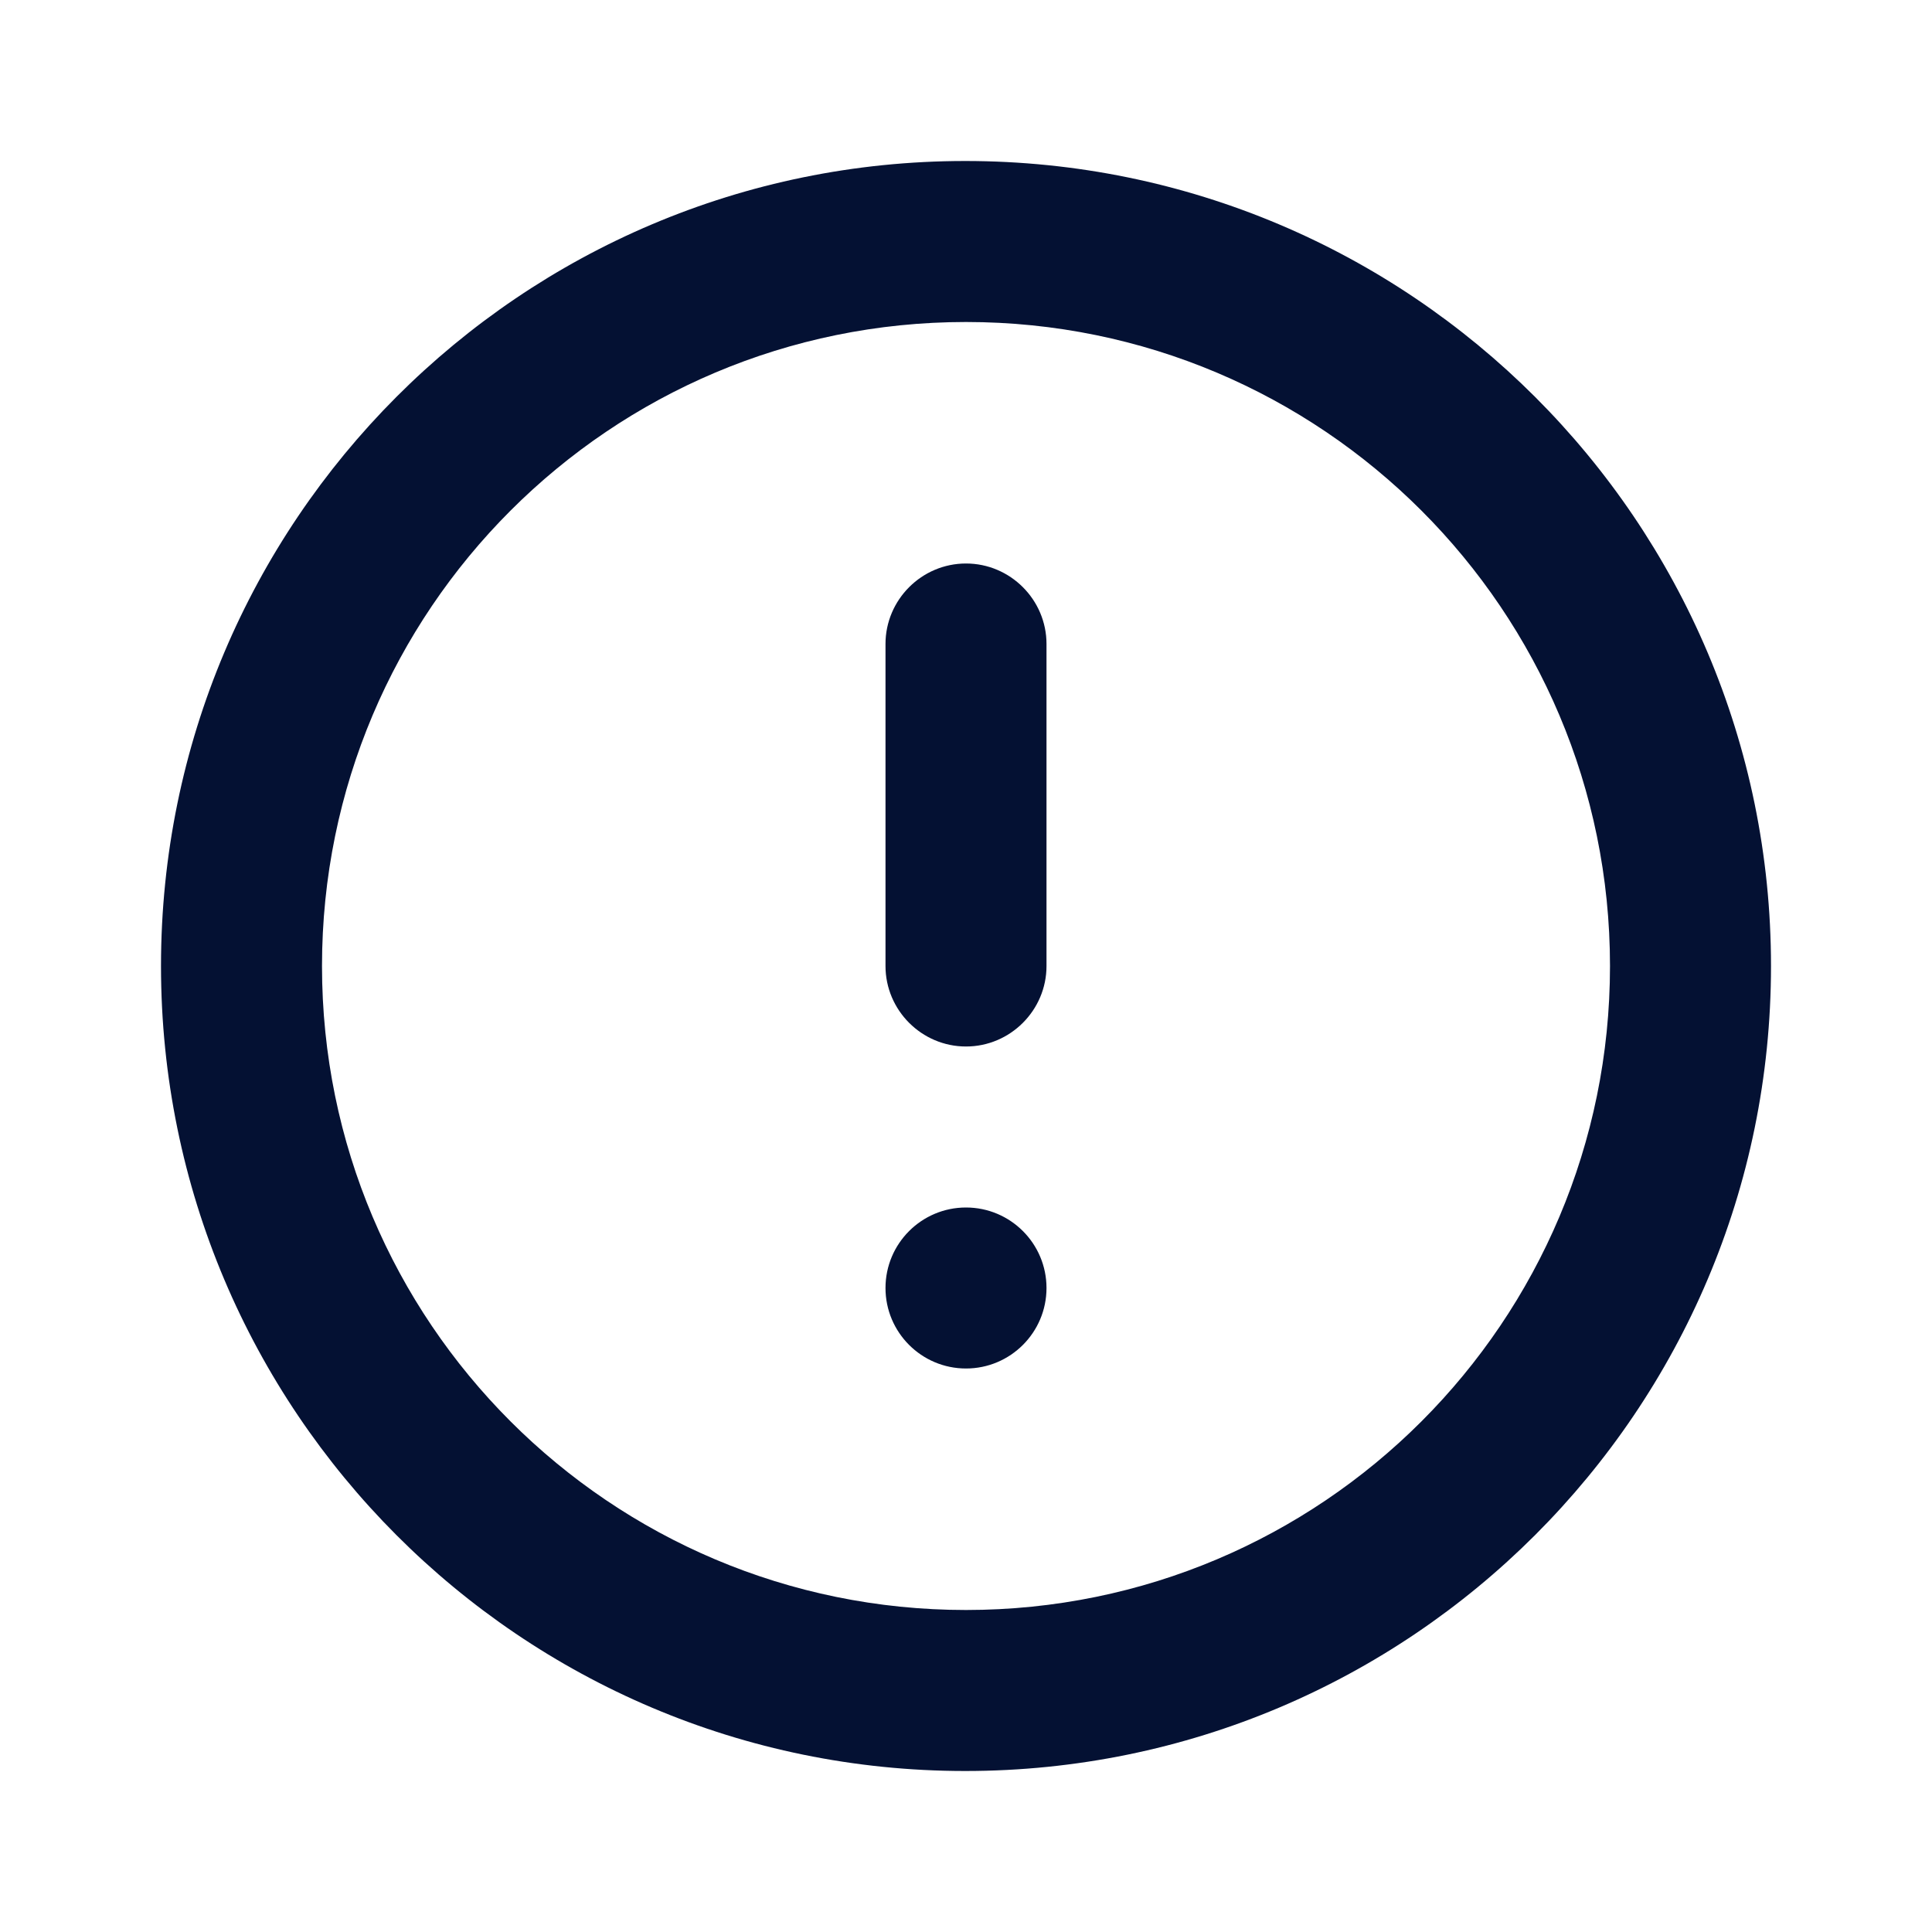
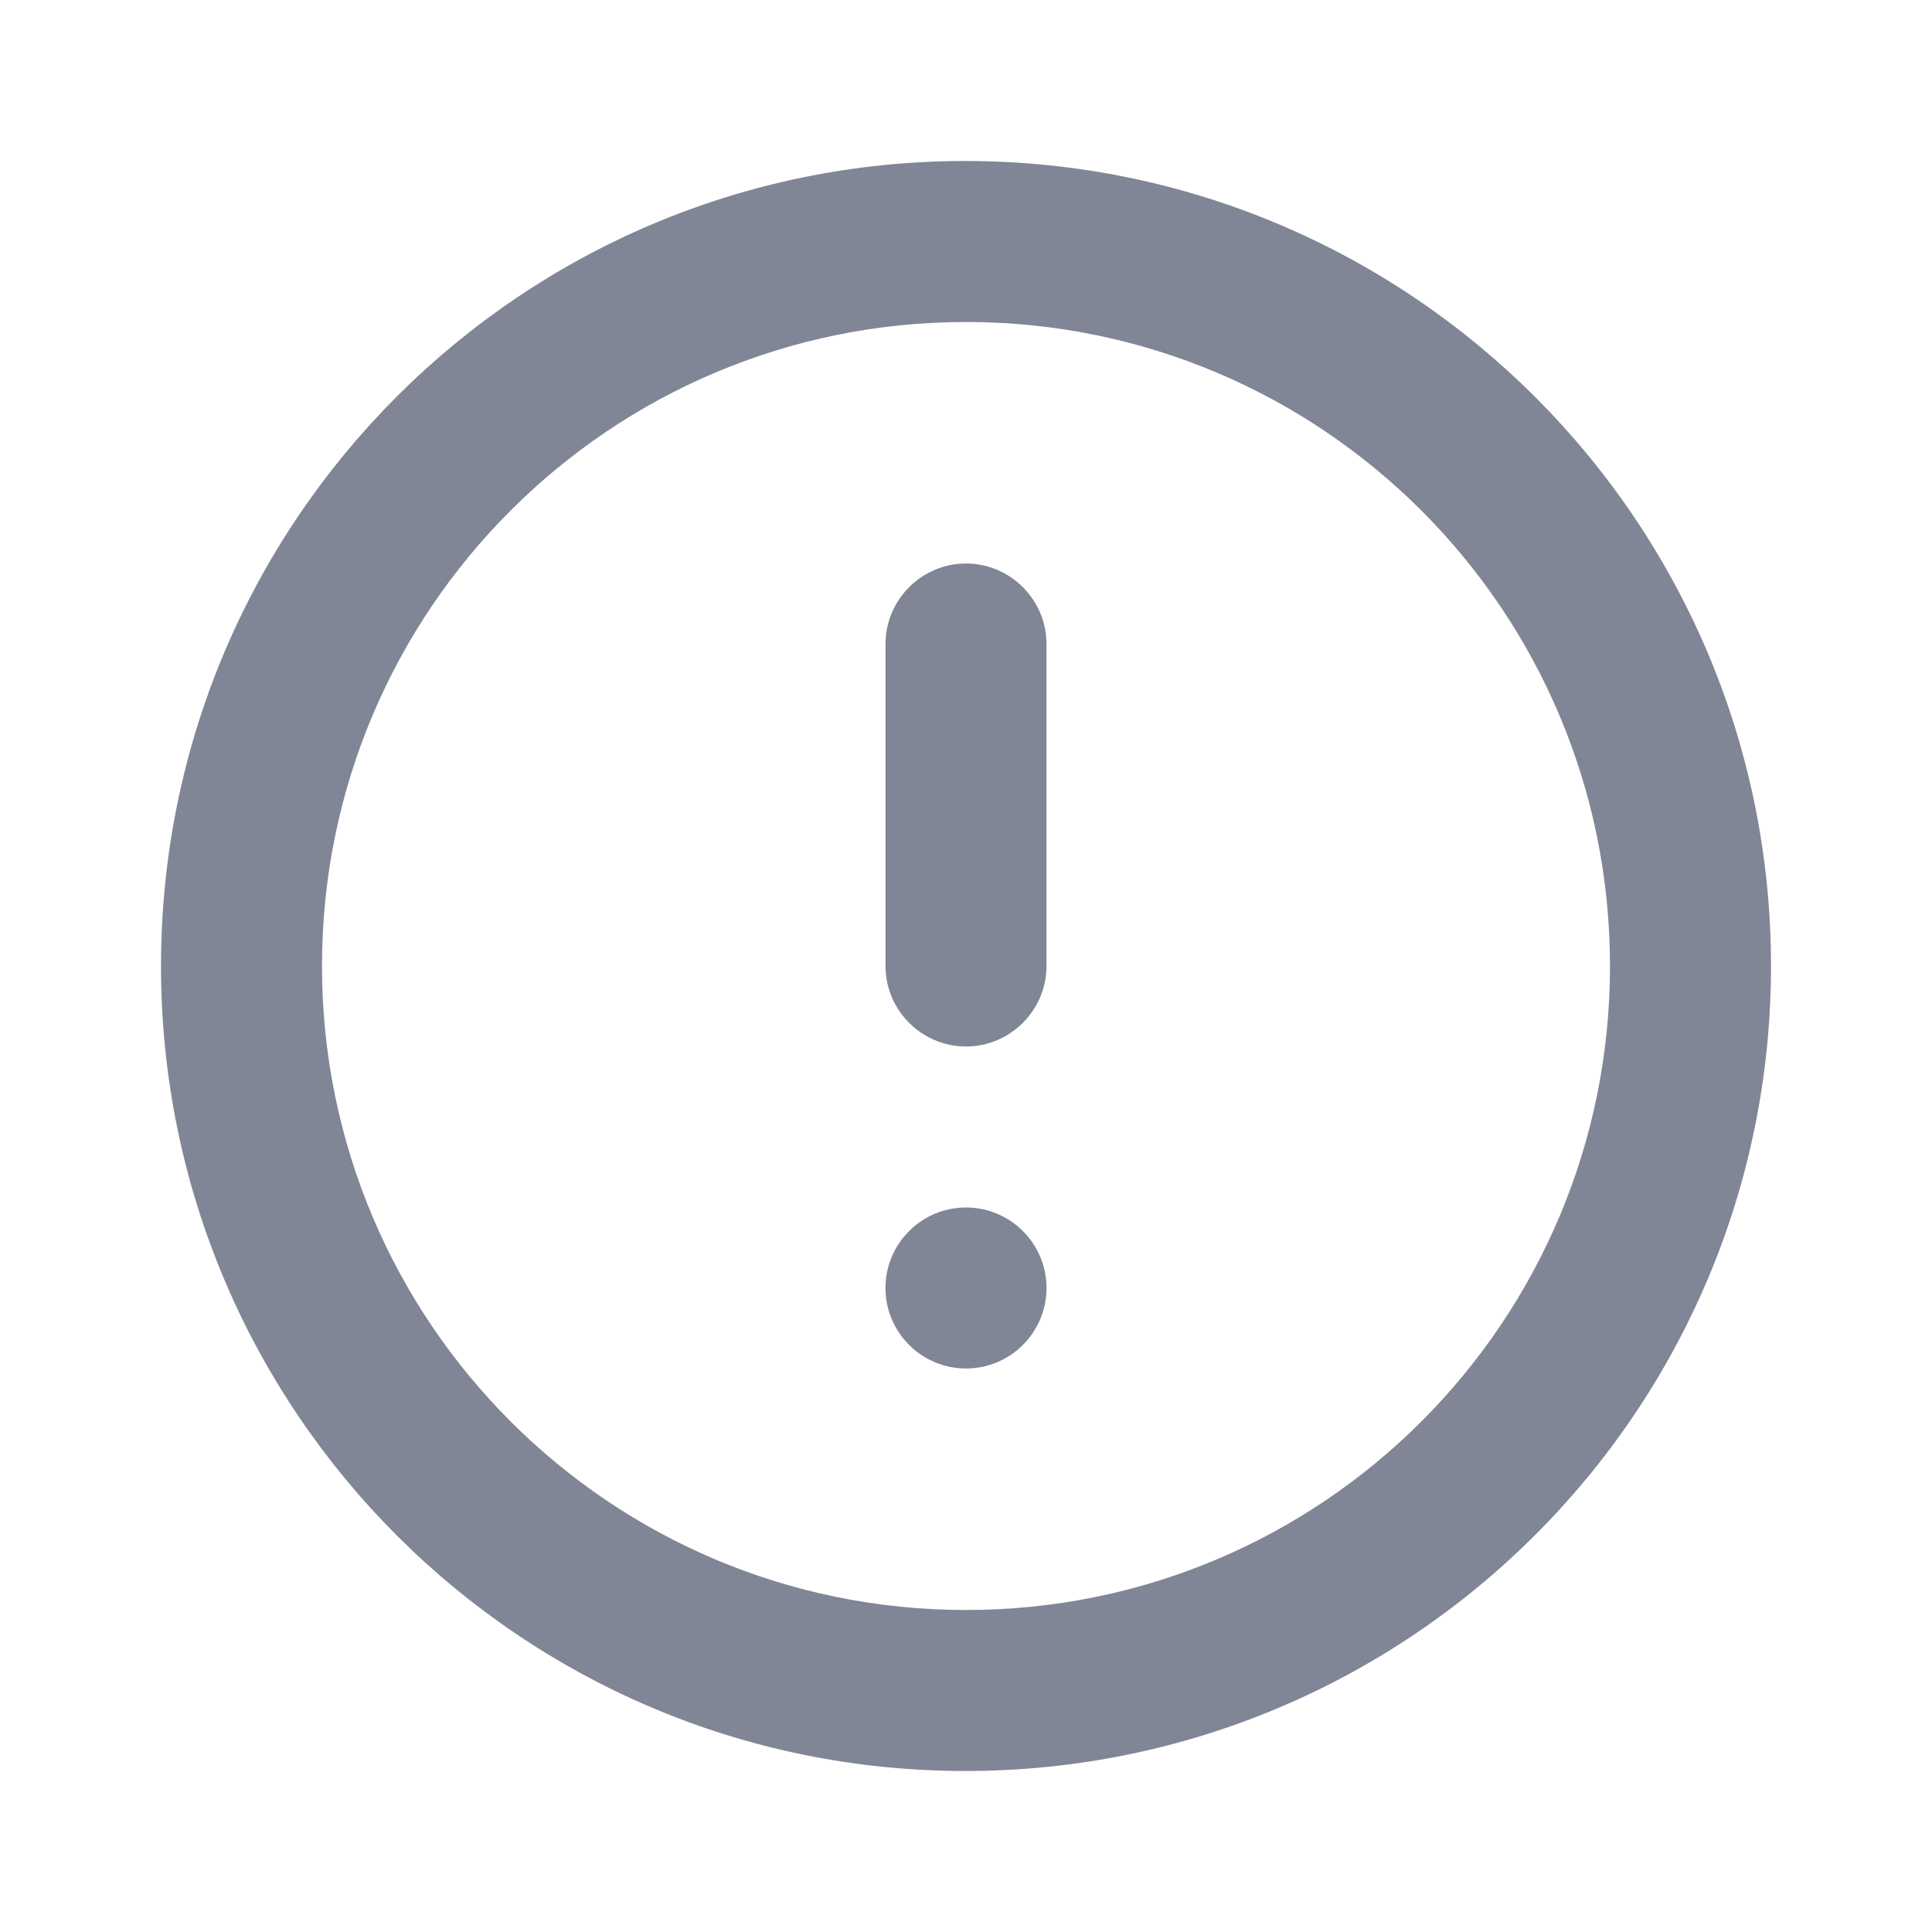
<svg xmlns="http://www.w3.org/2000/svg" width="24" height="24" viewBox="0 0 24 24" fill="none">
-   <path fill-rule="evenodd" clip-rule="evenodd" d="M2 12C2 6.48 6.47 2 11.99 2C17.52 2 22 6.48 22 12C22 17.52 17.52 22 11.99 22C6.47 22 2 17.52 2 12ZM4 12C4 16.42 7.58 20 12 20C16.42 20 20 16.42 20 12C20 7.58 16.42 4 12 4C7.58 4 4 7.58 4 12ZM12 13C11.45 13 11 12.55 11 12V8C11 7.45 11.45 7 12 7C12.55 7 13 7.45 13 8V12C13 12.55 12.55 13 12 13ZM12 15C11.448 15 11 15.448 11 16C11 16.552 11.448 17 12 17C12.552 17 13 16.552 13 16C13 15.448 12.552 15 12 15Z" fill="#041133" />
+   <path fill-rule="evenodd" clip-rule="evenodd" d="M2 12C2 6.48 6.47 2 11.99 2C17.52 2 22 6.48 22 12C22 17.52 17.52 22 11.99 22C6.47 22 2 17.52 2 12ZM4 12C4 16.42 7.58 20 12 20C16.42 20 20 16.42 20 12C20 7.58 16.42 4 12 4C7.58 4 4 7.58 4 12ZM12 13C11.45 13 11 12.55 11 12V8C11 7.45 11.45 7 12 7C12.55 7 13 7.45 13 8V12C13 12.55 12.55 13 12 13ZM12 15C11.448 15 11 15.448 11 16C11 16.552 11.448 17 12 17C12.552 17 13 16.552 13 16C13 15.448 12.552 15 12 15Z" fill="#808695" />
</svg>
